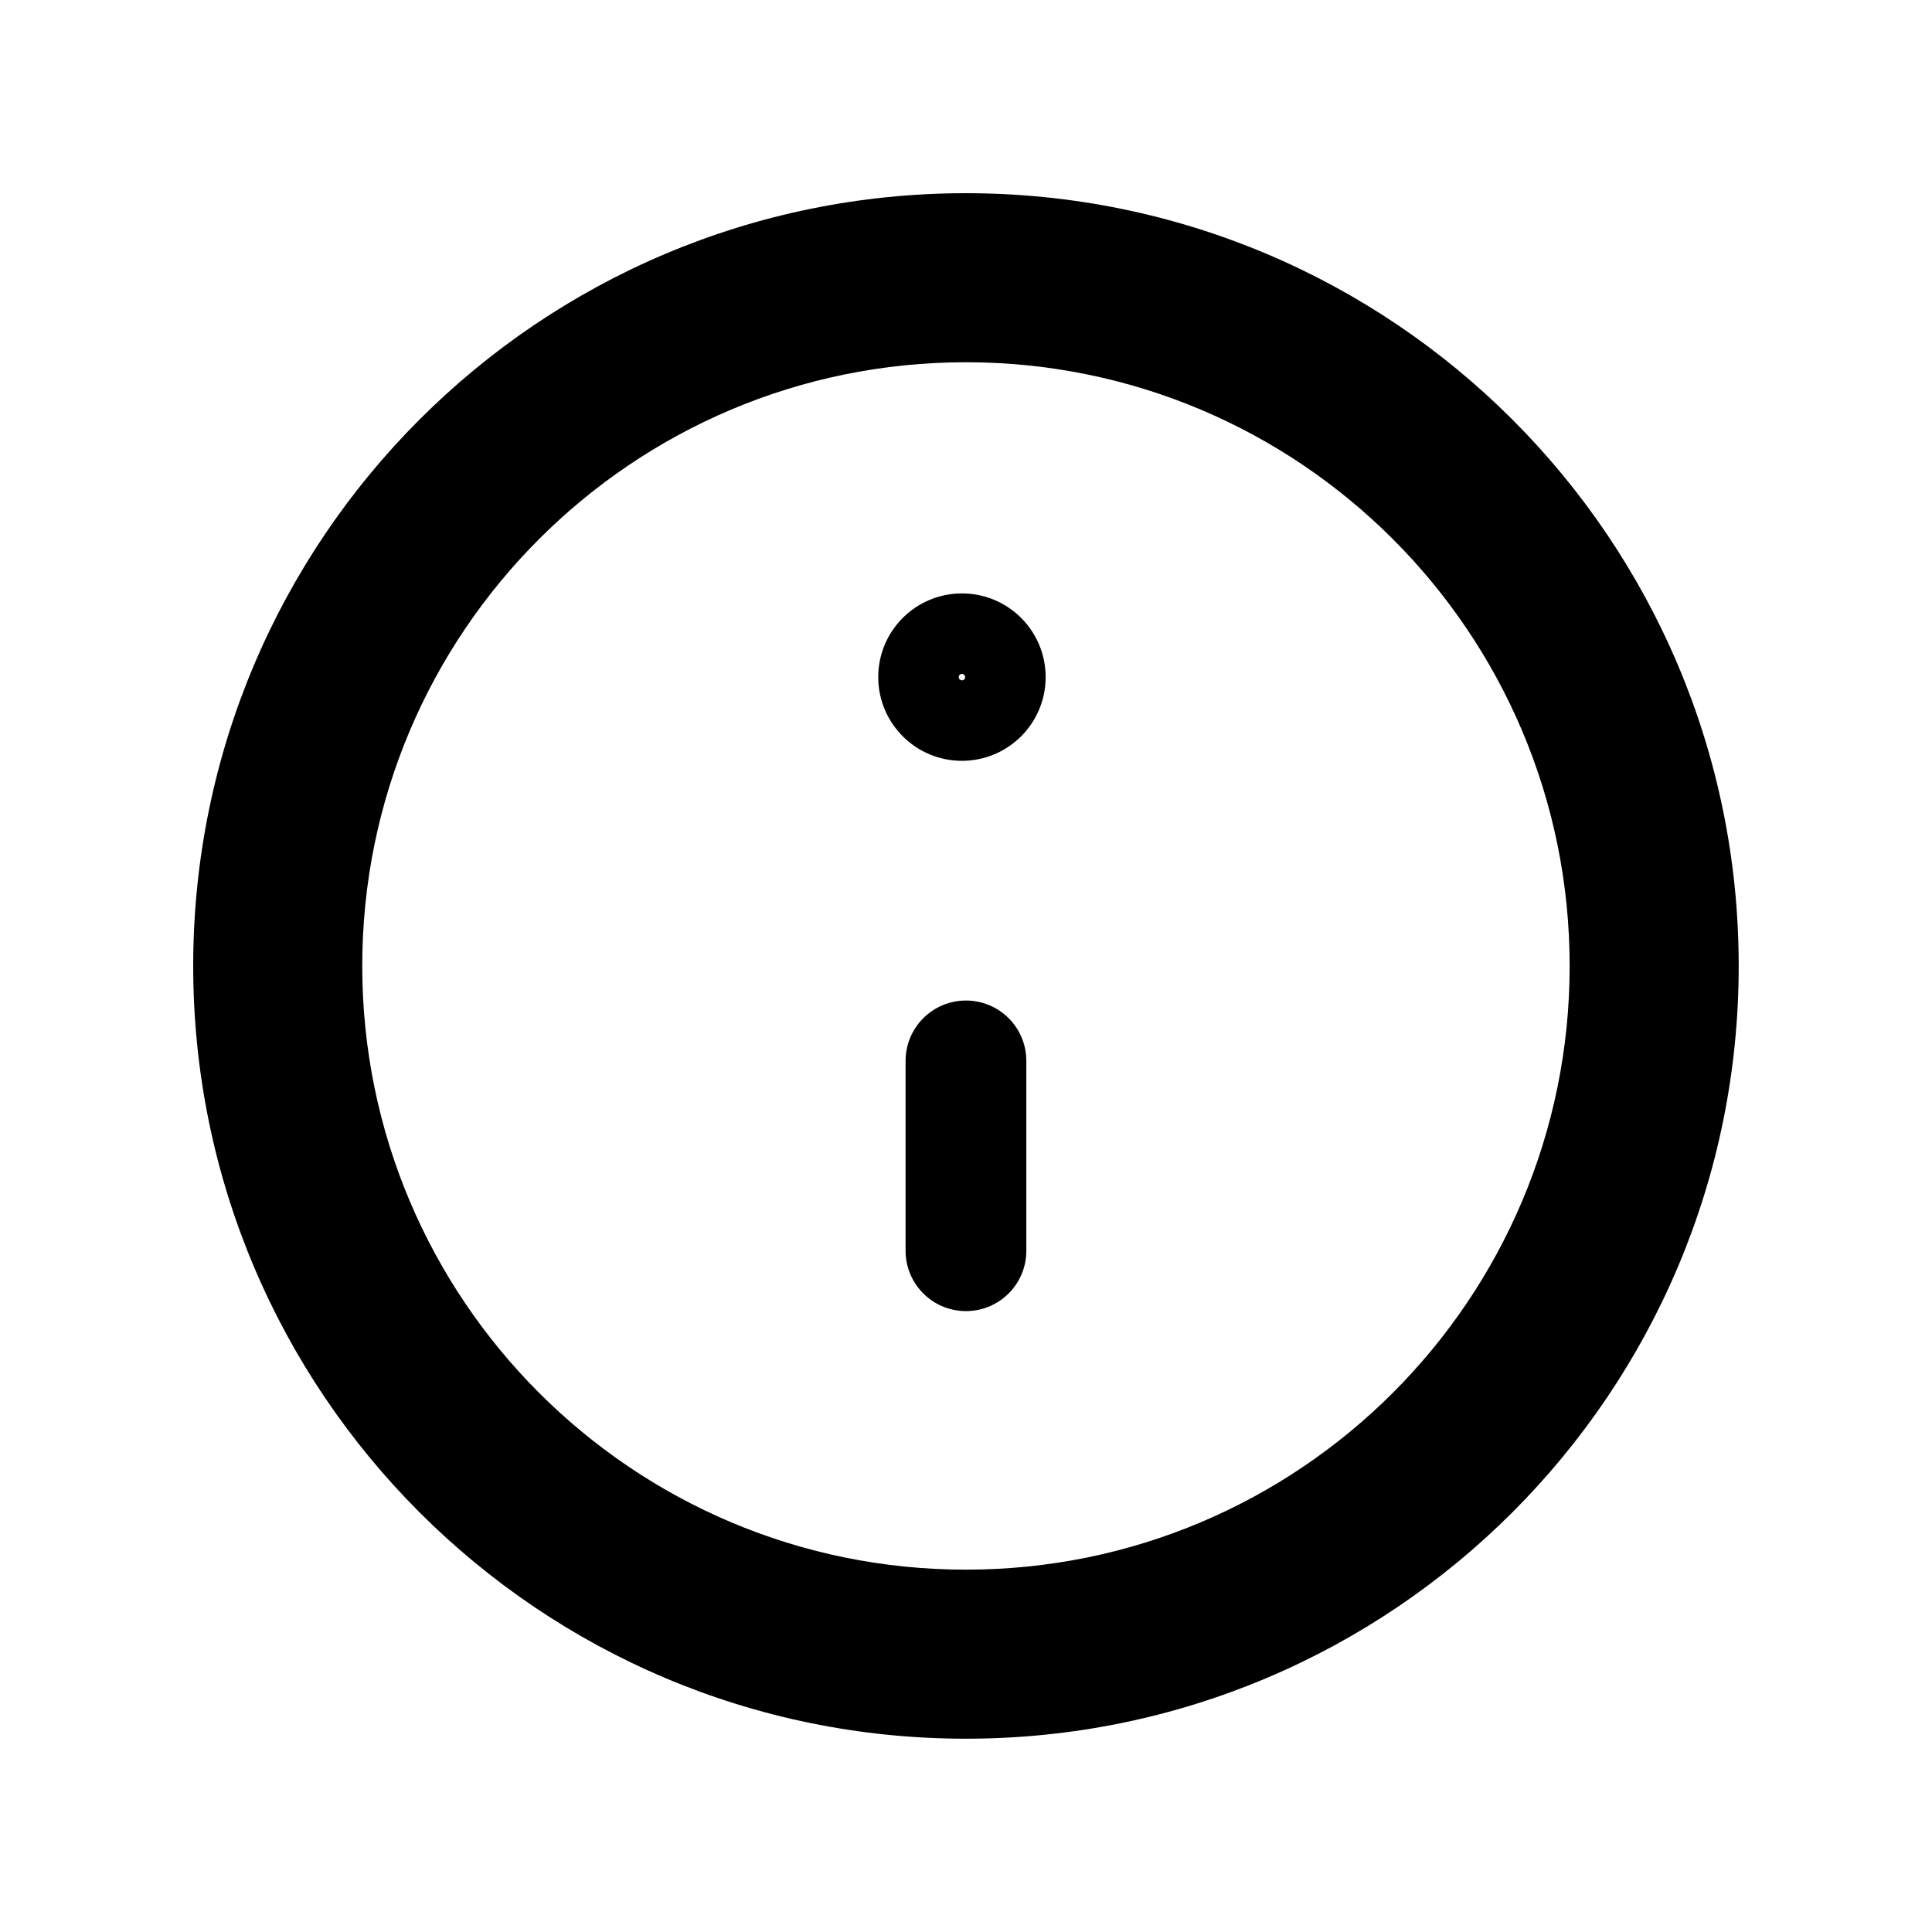
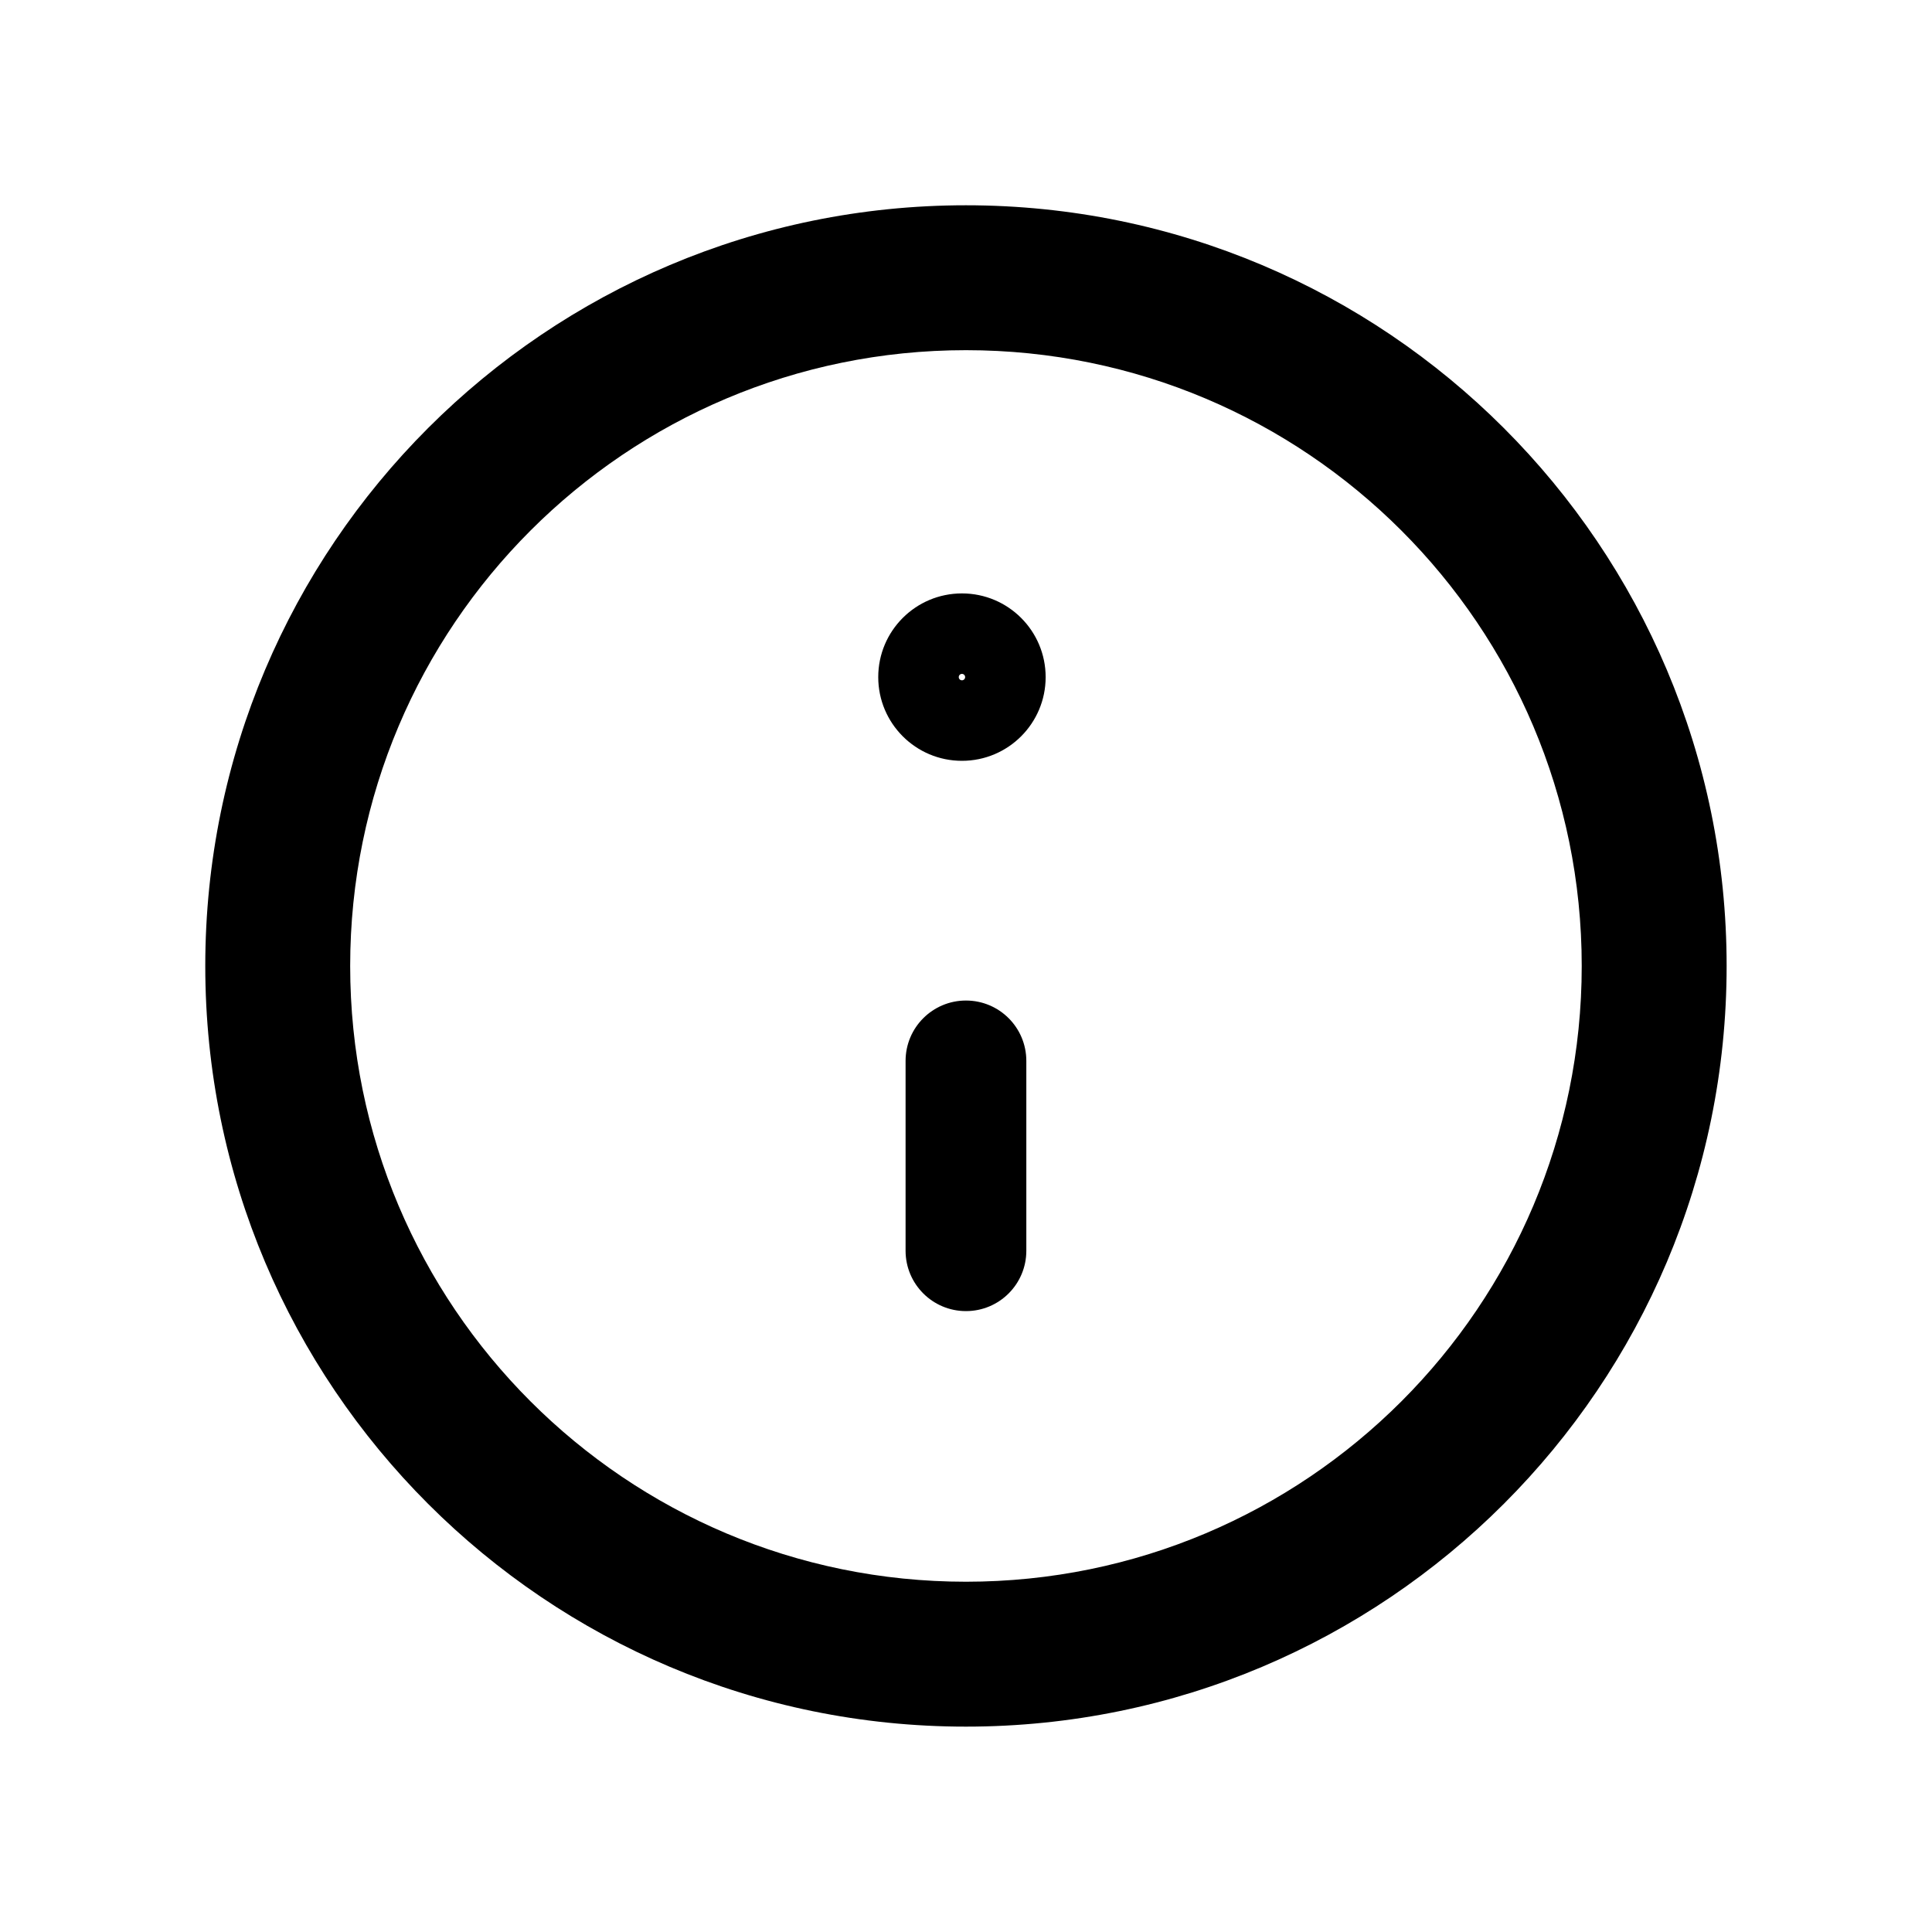
<svg xmlns="http://www.w3.org/2000/svg" width="40" height="40" viewBox="0 0 40 40" fill="none">
-   <path fill-rule="evenodd" clip-rule="evenodd" d="M7.5 19.999C7.5 13.096 13.096 7.5 19.999 7.5C26.902 7.5 32.498 13.096 32.498 19.999C32.498 26.902 26.902 32.498 19.999 32.498C13.096 32.498 7.5 26.902 7.5 19.999ZM19.999 4C11.163 4 4 11.163 4 19.999C4 28.835 11.163 35.998 19.999 35.998C28.835 35.998 35.998 28.835 35.998 19.999C35.998 11.163 28.835 4 19.999 4ZM19.916 13.952C19.879 13.952 19.85 13.982 19.85 14.019C19.85 14.055 19.879 14.085 19.916 14.085C19.953 14.085 19.982 14.055 19.982 14.019C19.982 13.982 19.953 13.952 19.916 13.952ZM18.183 14.019C18.183 13.061 18.959 12.286 19.916 12.286C20.873 12.286 21.649 13.061 21.649 14.019C21.649 14.976 20.873 15.752 19.916 15.752C18.959 15.752 18.183 14.976 18.183 14.019ZM19.999 20.715C20.69 20.715 21.249 21.274 21.249 21.965V25.895C21.249 26.586 20.69 27.145 19.999 27.145C19.309 27.145 18.749 26.586 18.749 25.895V21.965C18.749 21.274 19.309 20.715 19.999 20.715Z" fill="black" />
+   <path fill-rule="evenodd" clip-rule="evenodd" d="M7.25 19.999C7.25 12.958 12.958 7.25 19.999 7.25C27.041 7.25 32.748 12.958 32.748 19.999C32.748 27.041 27.041 32.748 19.999 32.748C12.958 32.748 7.25 27.041 7.25 19.999ZM19.999 4.25C11.301 4.25 4.25 11.301 4.25 19.999C4.25 28.697 11.301 35.748 19.999 35.748C28.697 35.748 35.748 28.697 35.748 19.999C35.748 11.301 28.697 4.25 19.999 4.25ZM19.916 13.952C19.879 13.952 19.85 13.982 19.85 14.019C19.85 14.055 19.879 14.085 19.916 14.085C19.953 14.085 19.982 14.055 19.982 14.019C19.982 13.982 19.953 13.952 19.916 13.952ZM18.183 14.019C18.183 13.061 18.959 12.286 19.916 12.286C20.873 12.286 21.649 13.061 21.649 14.019C21.649 14.976 20.873 15.752 19.916 15.752C18.959 15.752 18.183 14.976 18.183 14.019ZM19.999 20.715C20.69 20.715 21.249 21.274 21.249 21.965V25.895C21.249 26.586 20.69 27.145 19.999 27.145C19.309 27.145 18.749 26.586 18.749 25.895V21.965C18.749 21.274 19.309 20.715 19.999 20.715Z" fill="black" />
</svg>
